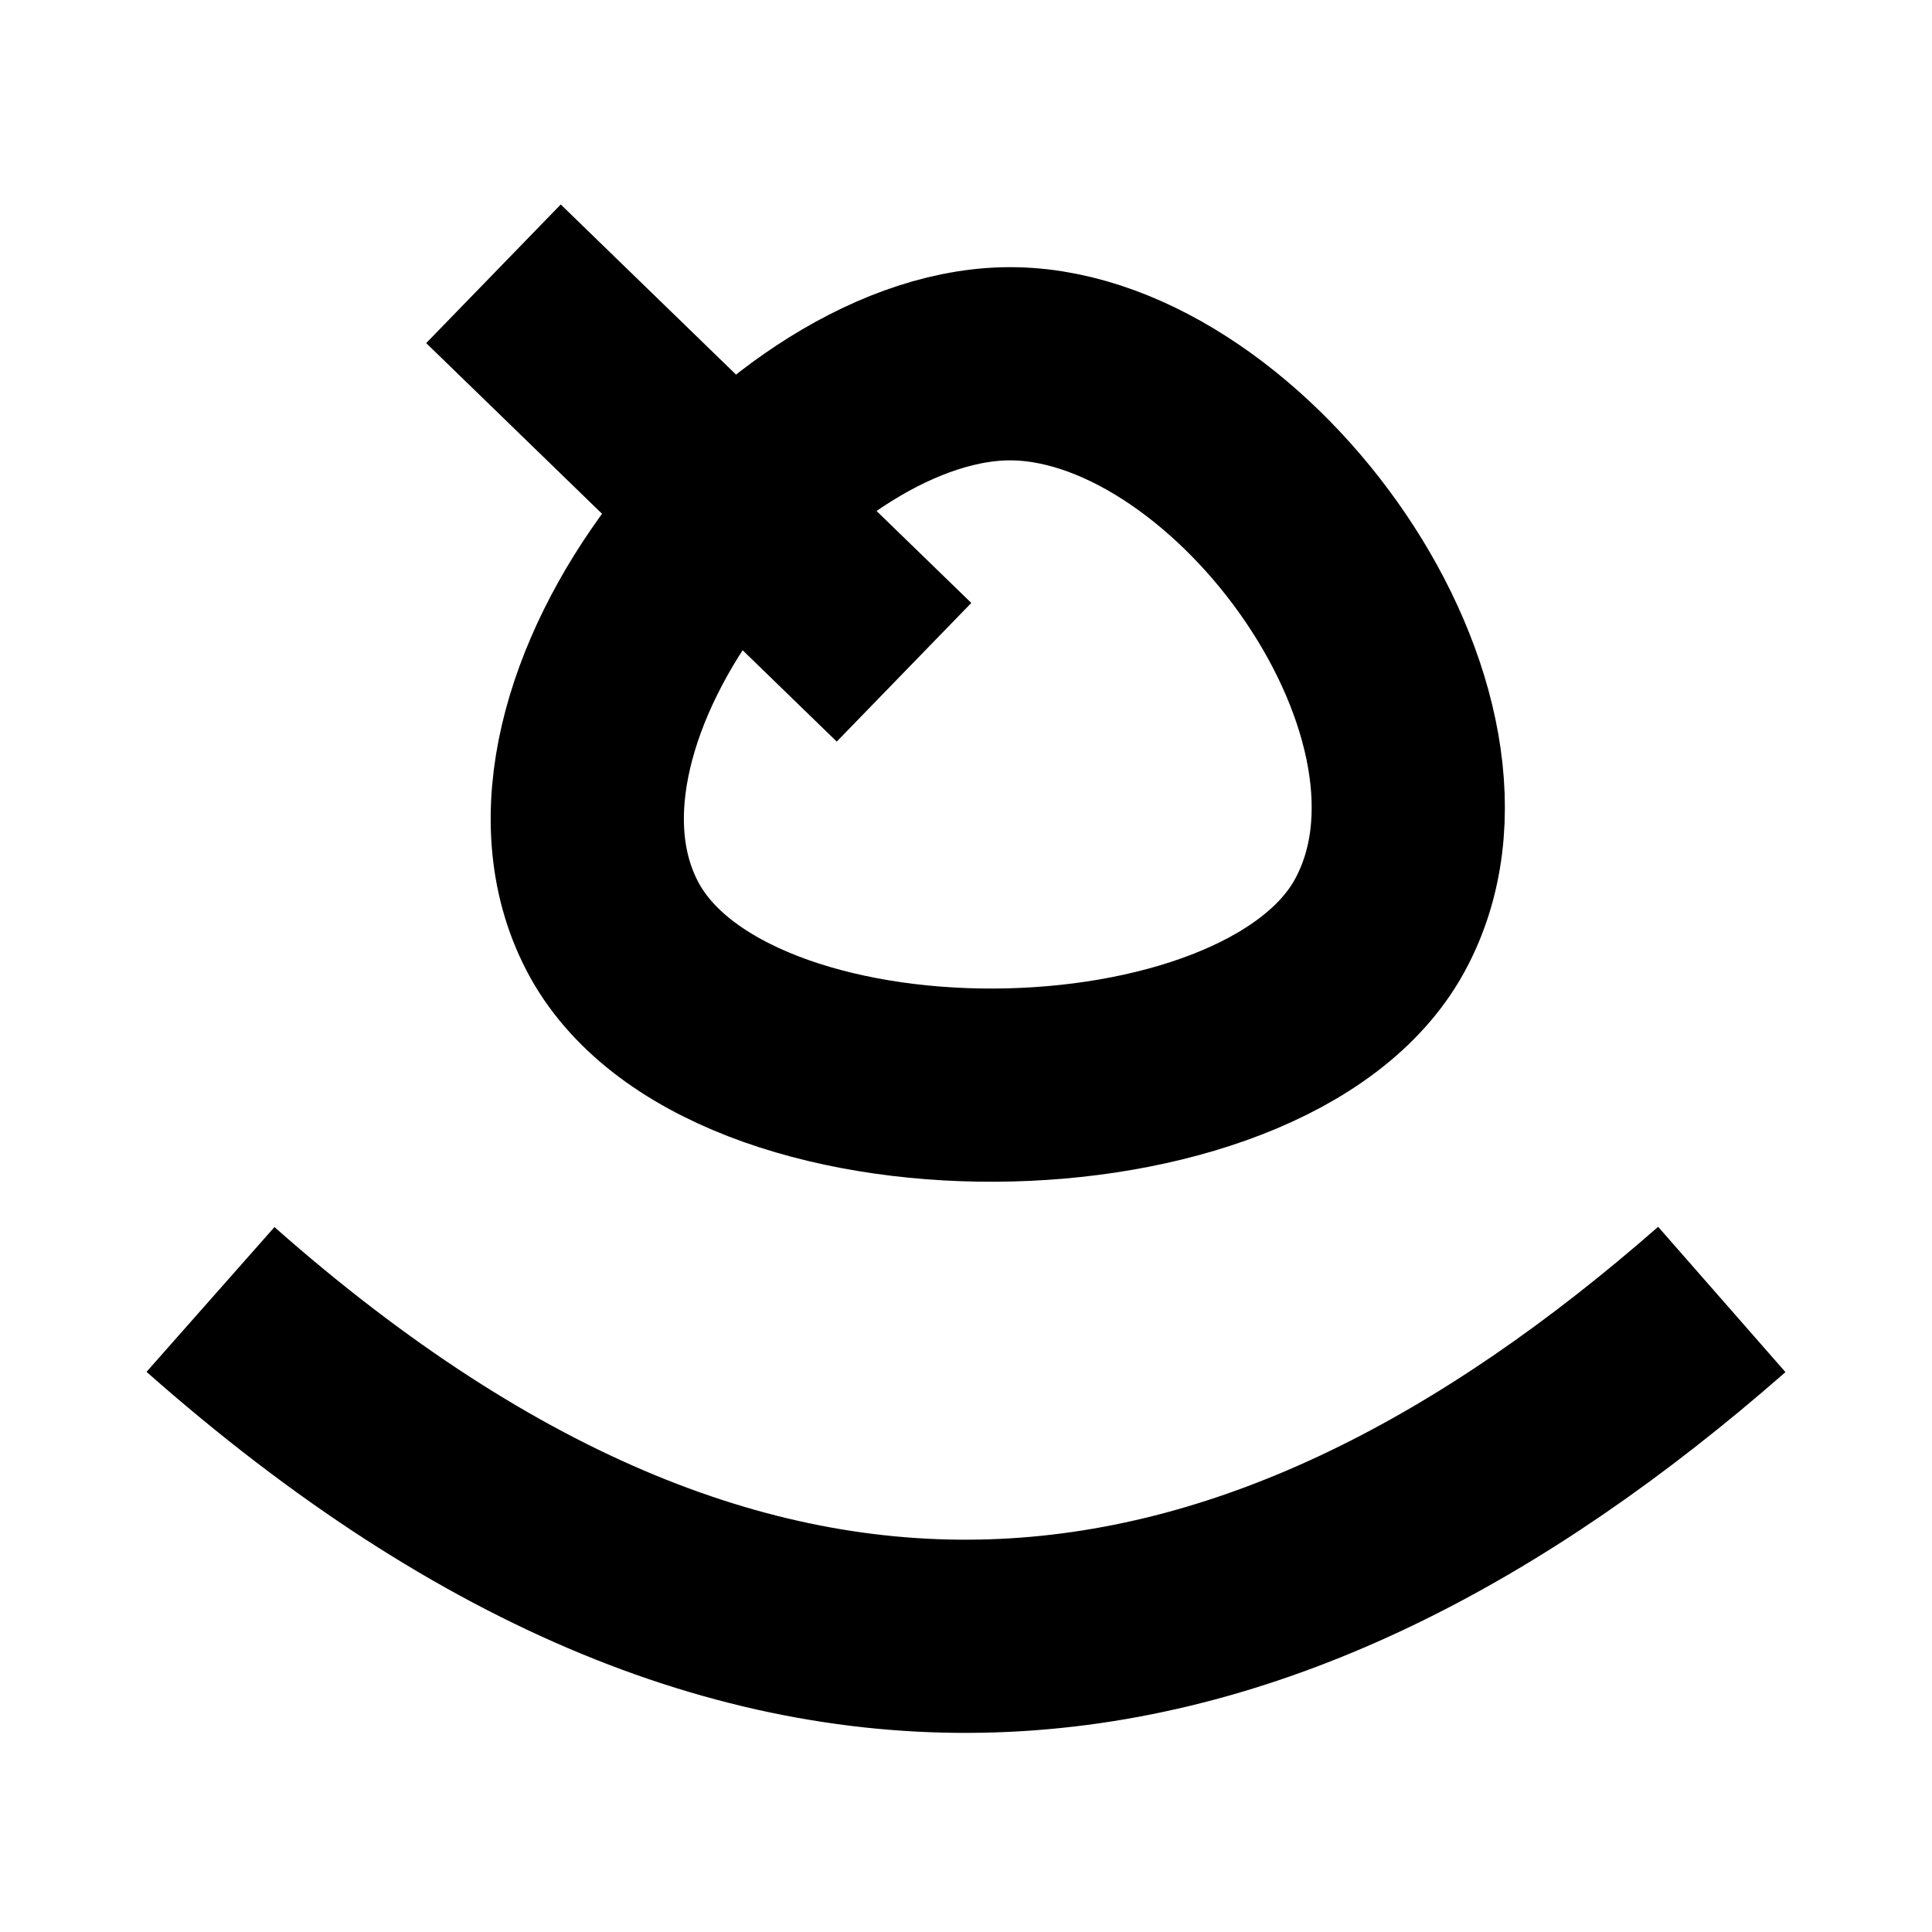
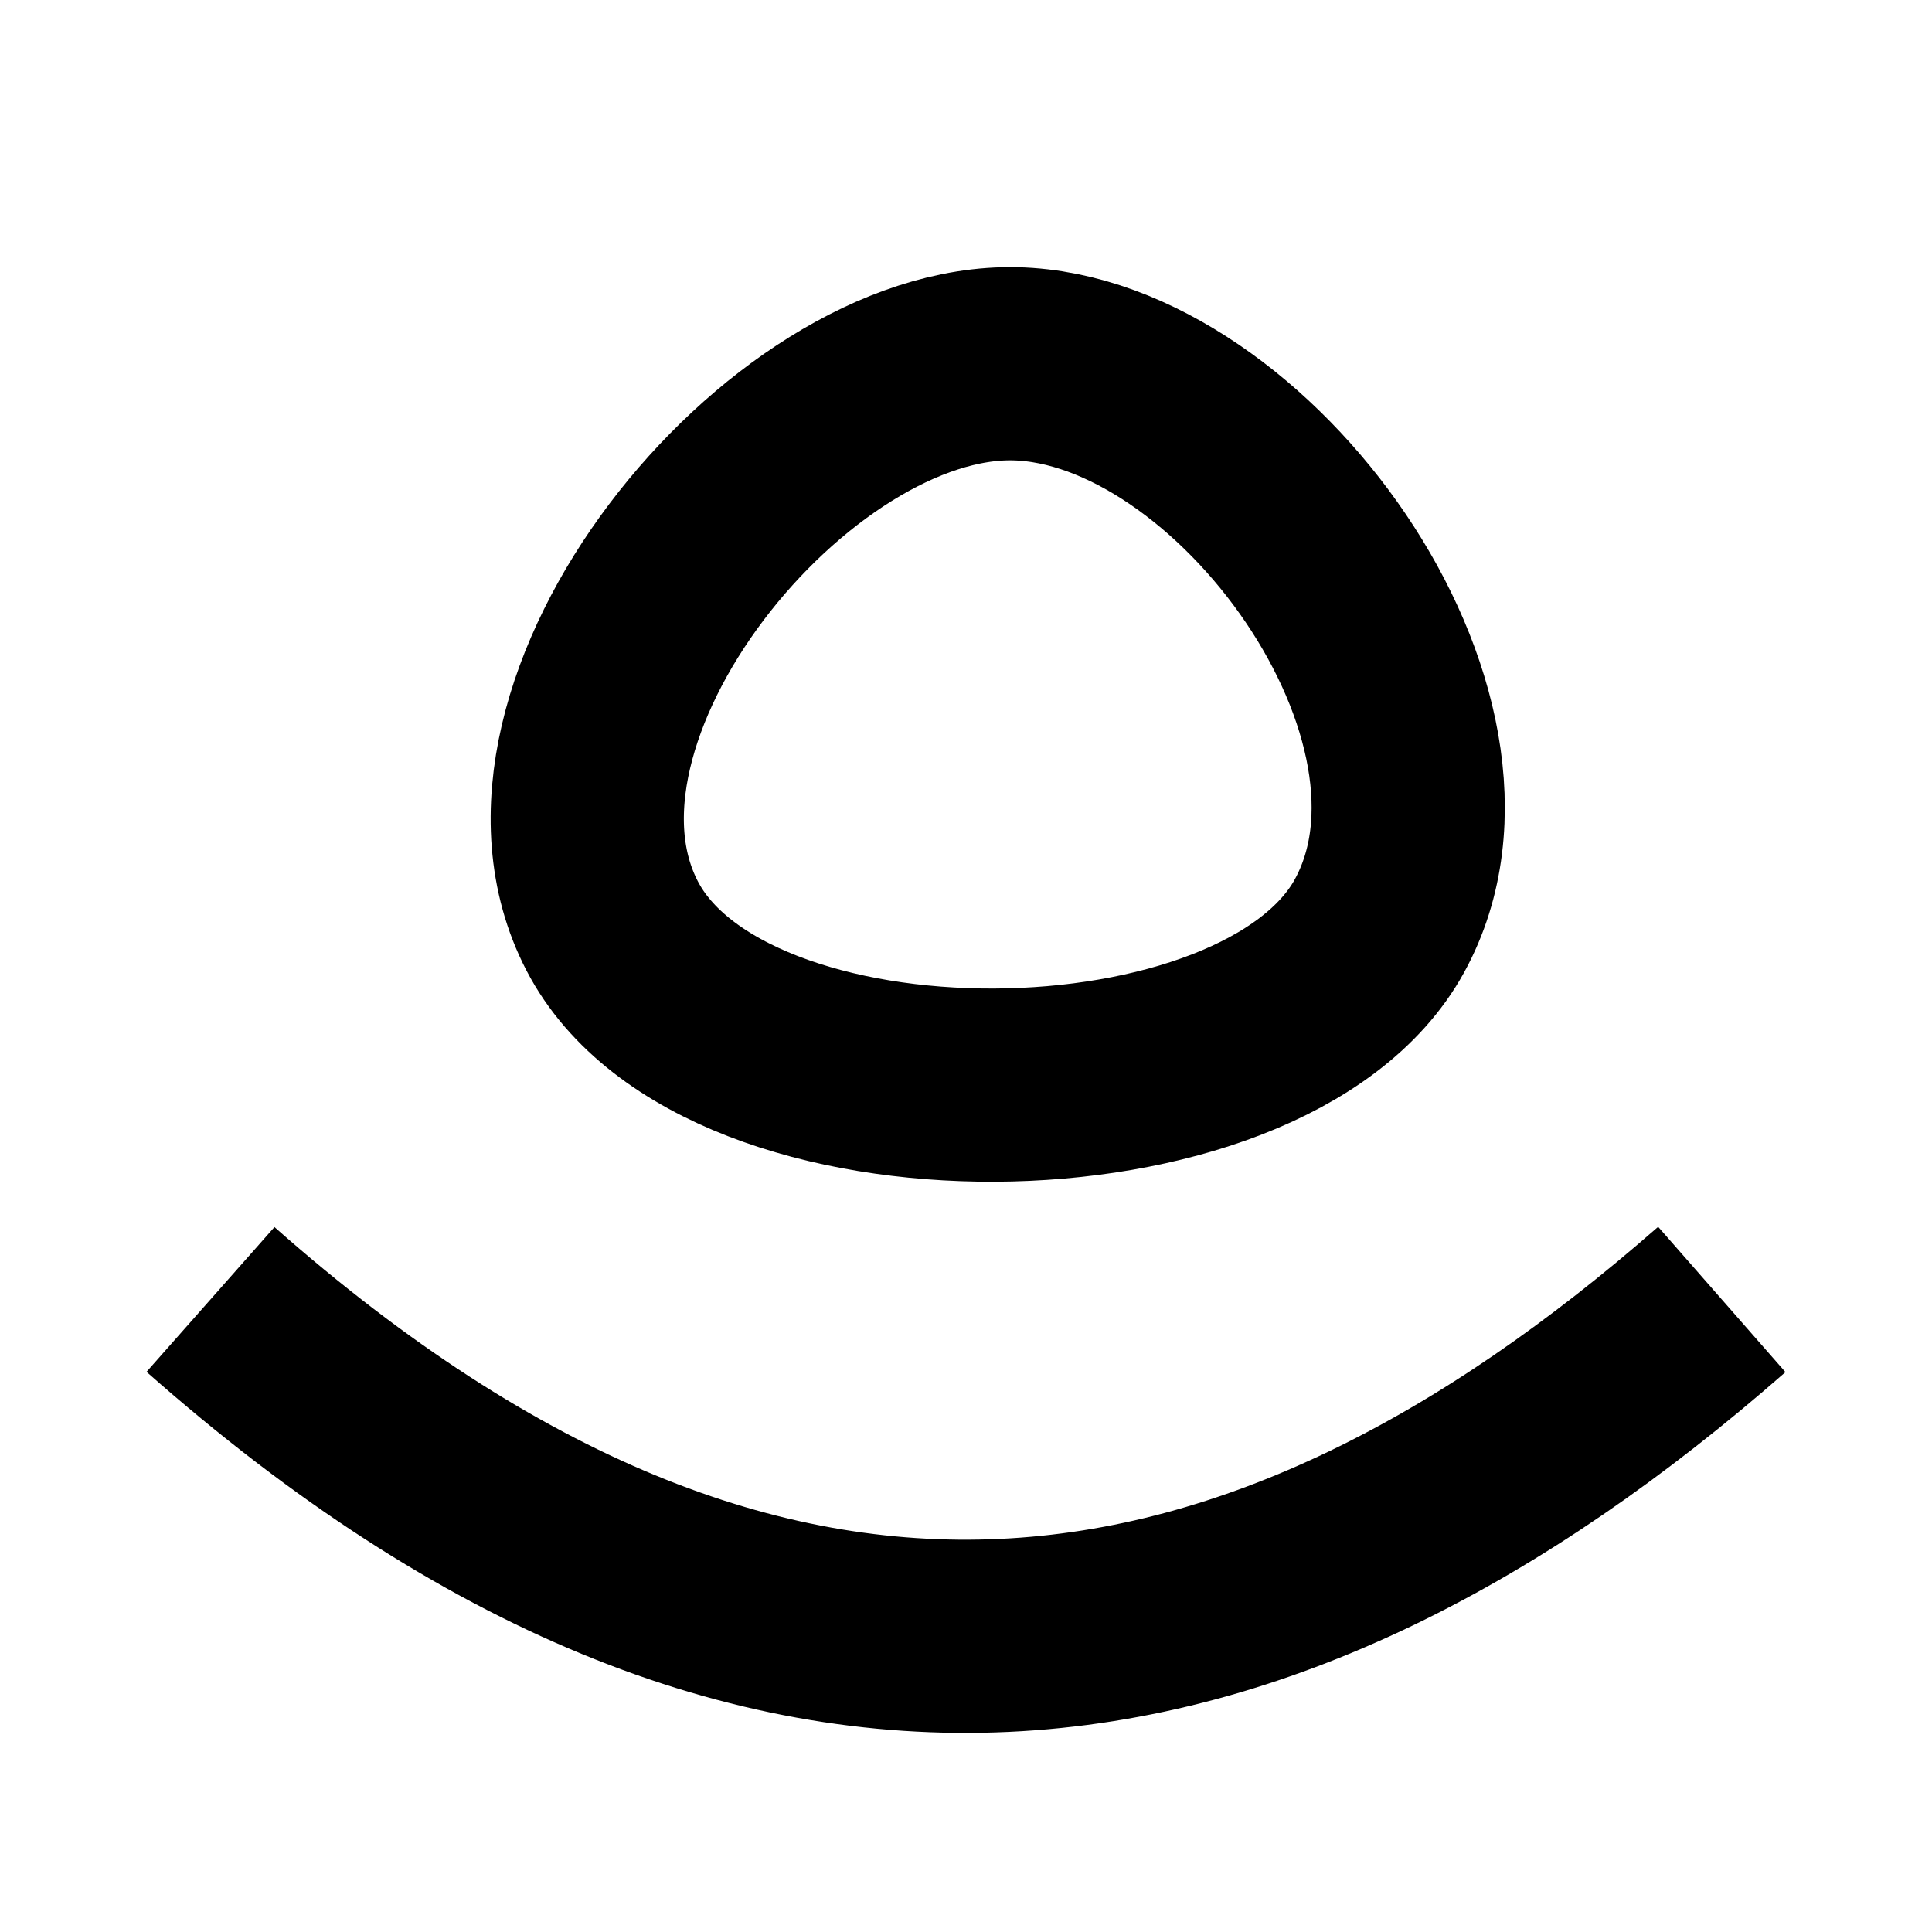
<svg xmlns="http://www.w3.org/2000/svg" width="20mm" height="20mm" viewBox="0 0 20 20" version="1.1" id="svg1">
  <defs id="defs1" />
  <g id="layer1">
    <path style="fill:none;stroke:#000000;stroke-width:2;paint-order:stroke fill markers" d="m 2.179,13.452 c 5.795,5.121 10.906,4.152 15.645,0" id="path3" />
-     <g id="g33" transform="translate(-81.39162,-83.91575)">
-       <path style="fill:none;stroke:#000000;stroke-width:2;paint-order:stroke fill markers" d="m 91.902,87.682 c -2.359,-0.055 -5.329,3.591 -4.173,5.819 1.155,2.228 6.753,2.167 7.943,0 1.19,-2.167 -1.411,-5.763 -3.769,-5.819 z" id="path25-3" />
-       <path style="fill:none;stroke:#000000;stroke-width:2;paint-order:stroke fill markers" d="m 86.5,86.75 4.25,4.125" id="path33" />
-     </g>
+     <path style="fill:none;stroke:#000000;stroke-width:2;paint-order:stroke fill markers" d="M 10.51,3.766 C 8.151,3.711 5.181,7.357 6.337,9.585 c 1.155,2.228 6.753,2.167 7.943,0 C 15.469,7.418 12.868,3.822 10.51,3.766 Z" id="path25-3" />
  </g>
</svg>
